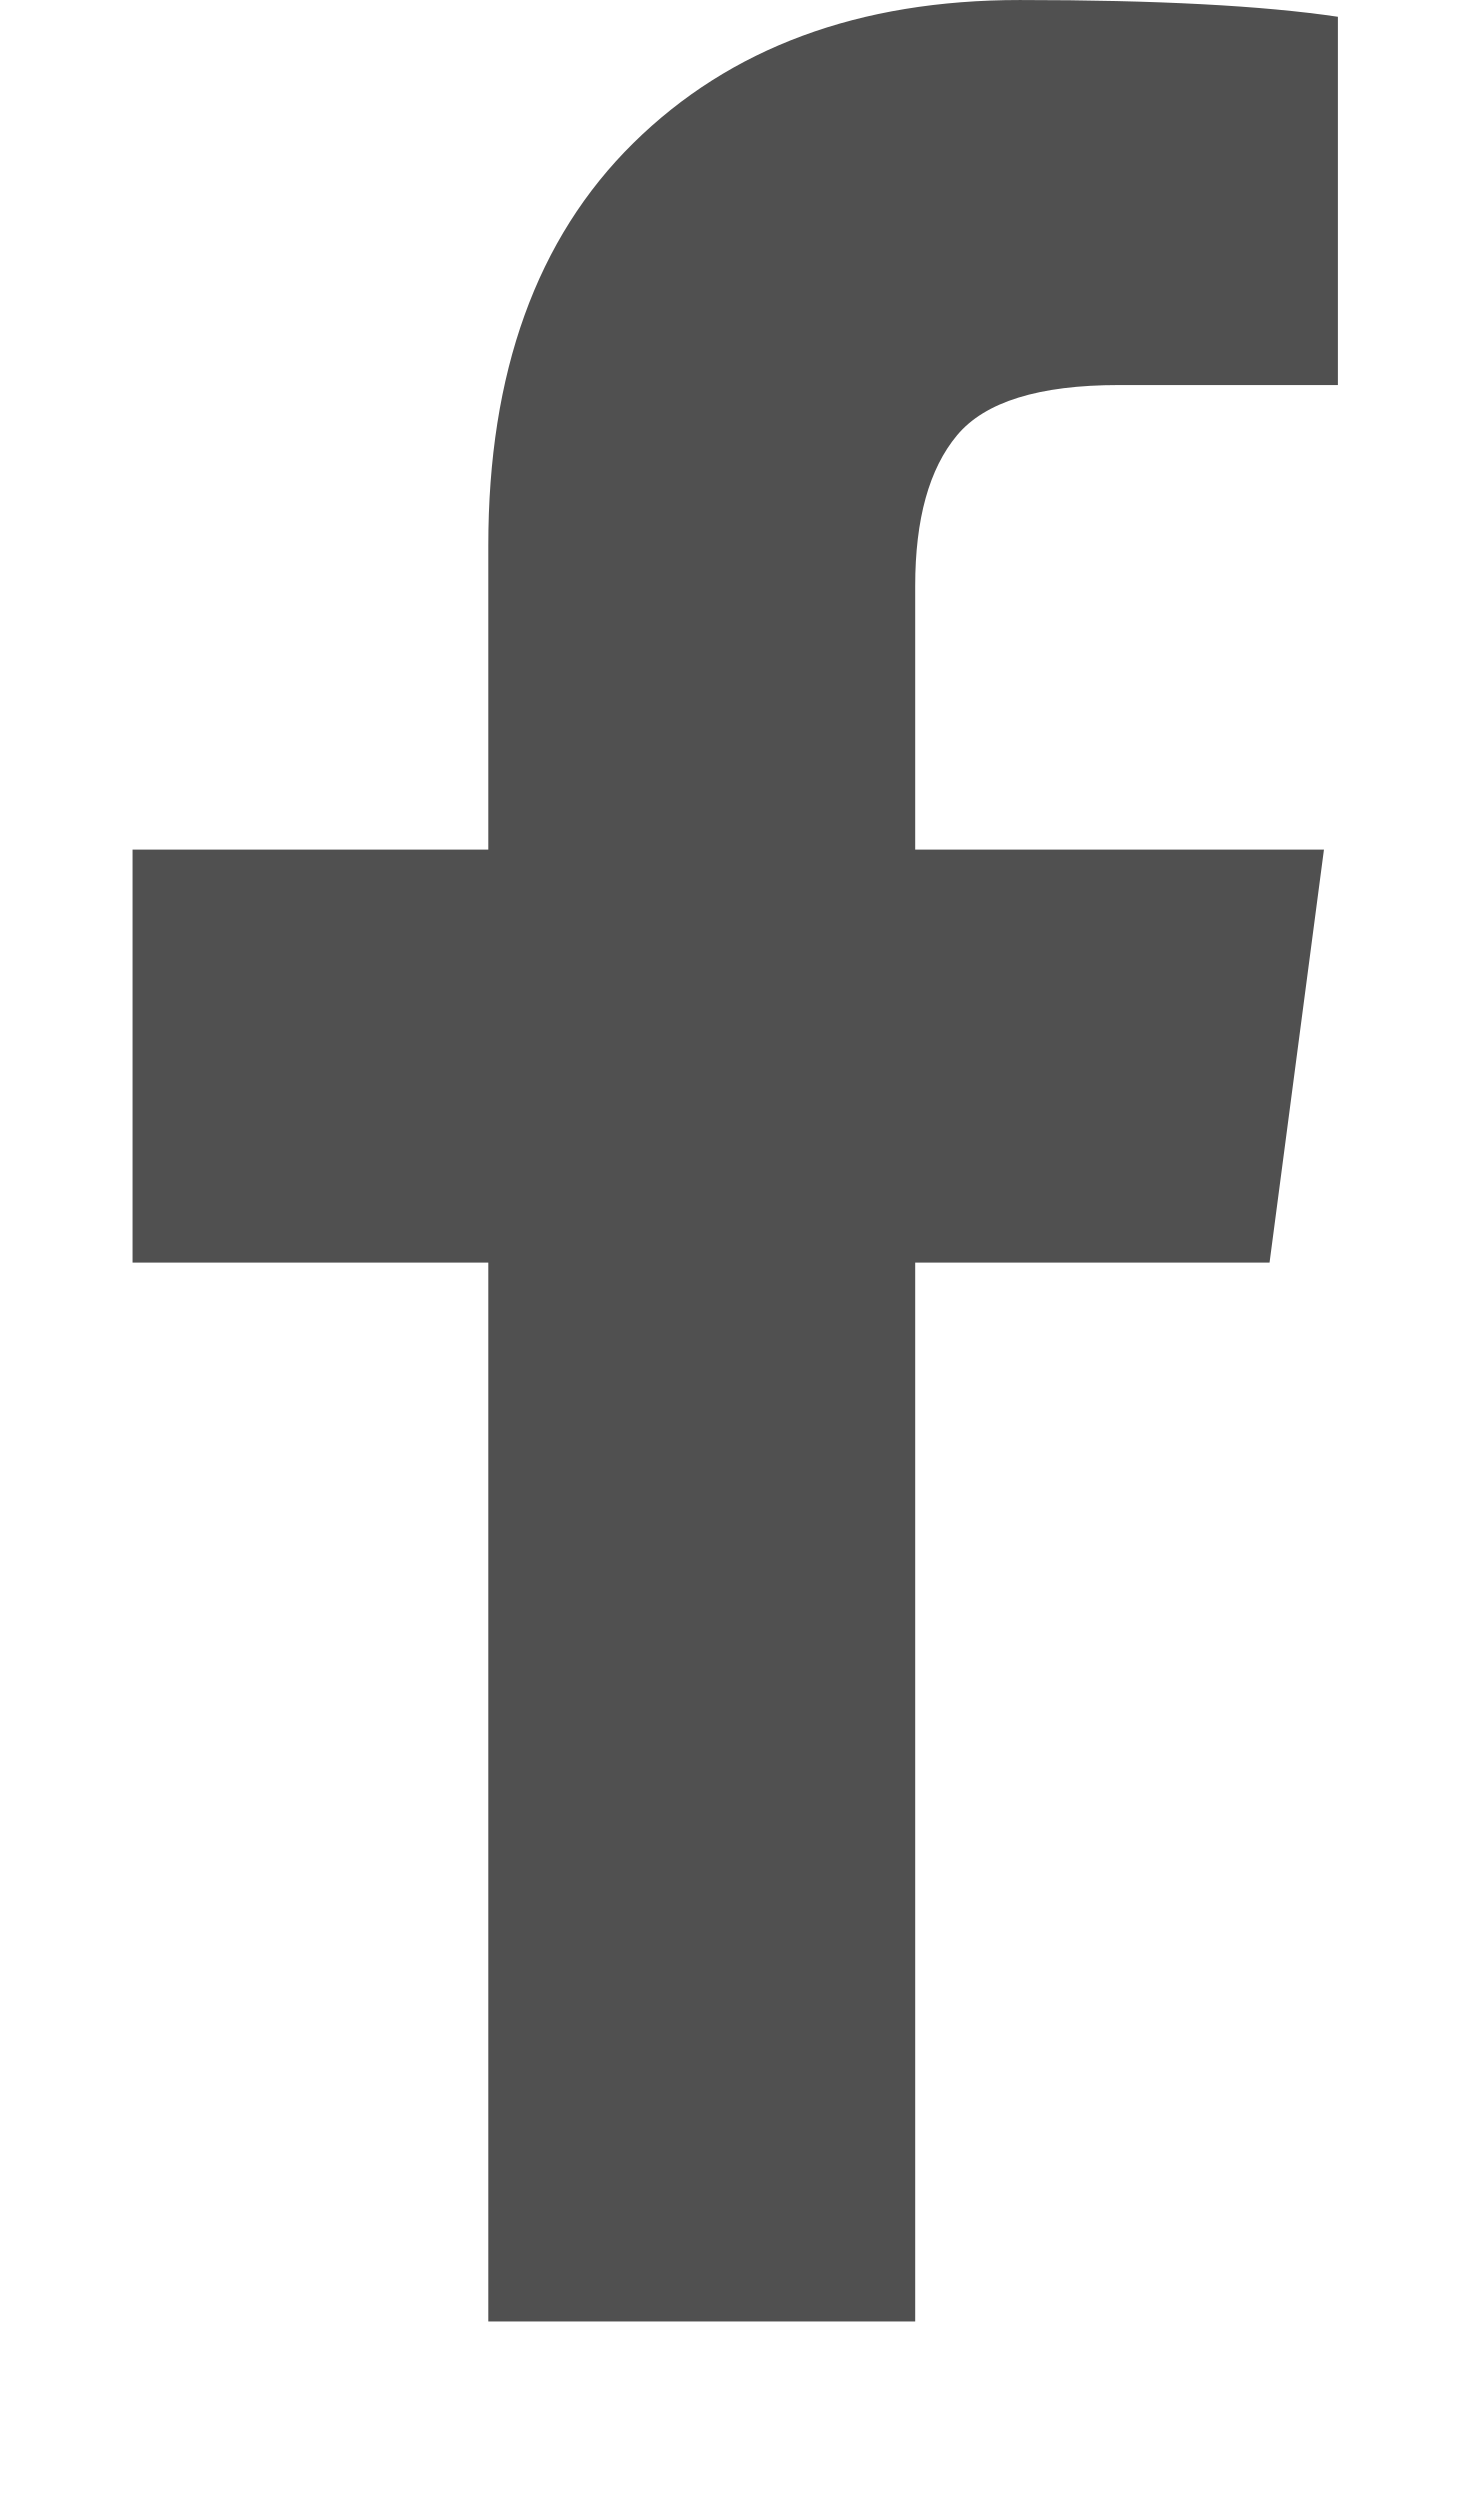
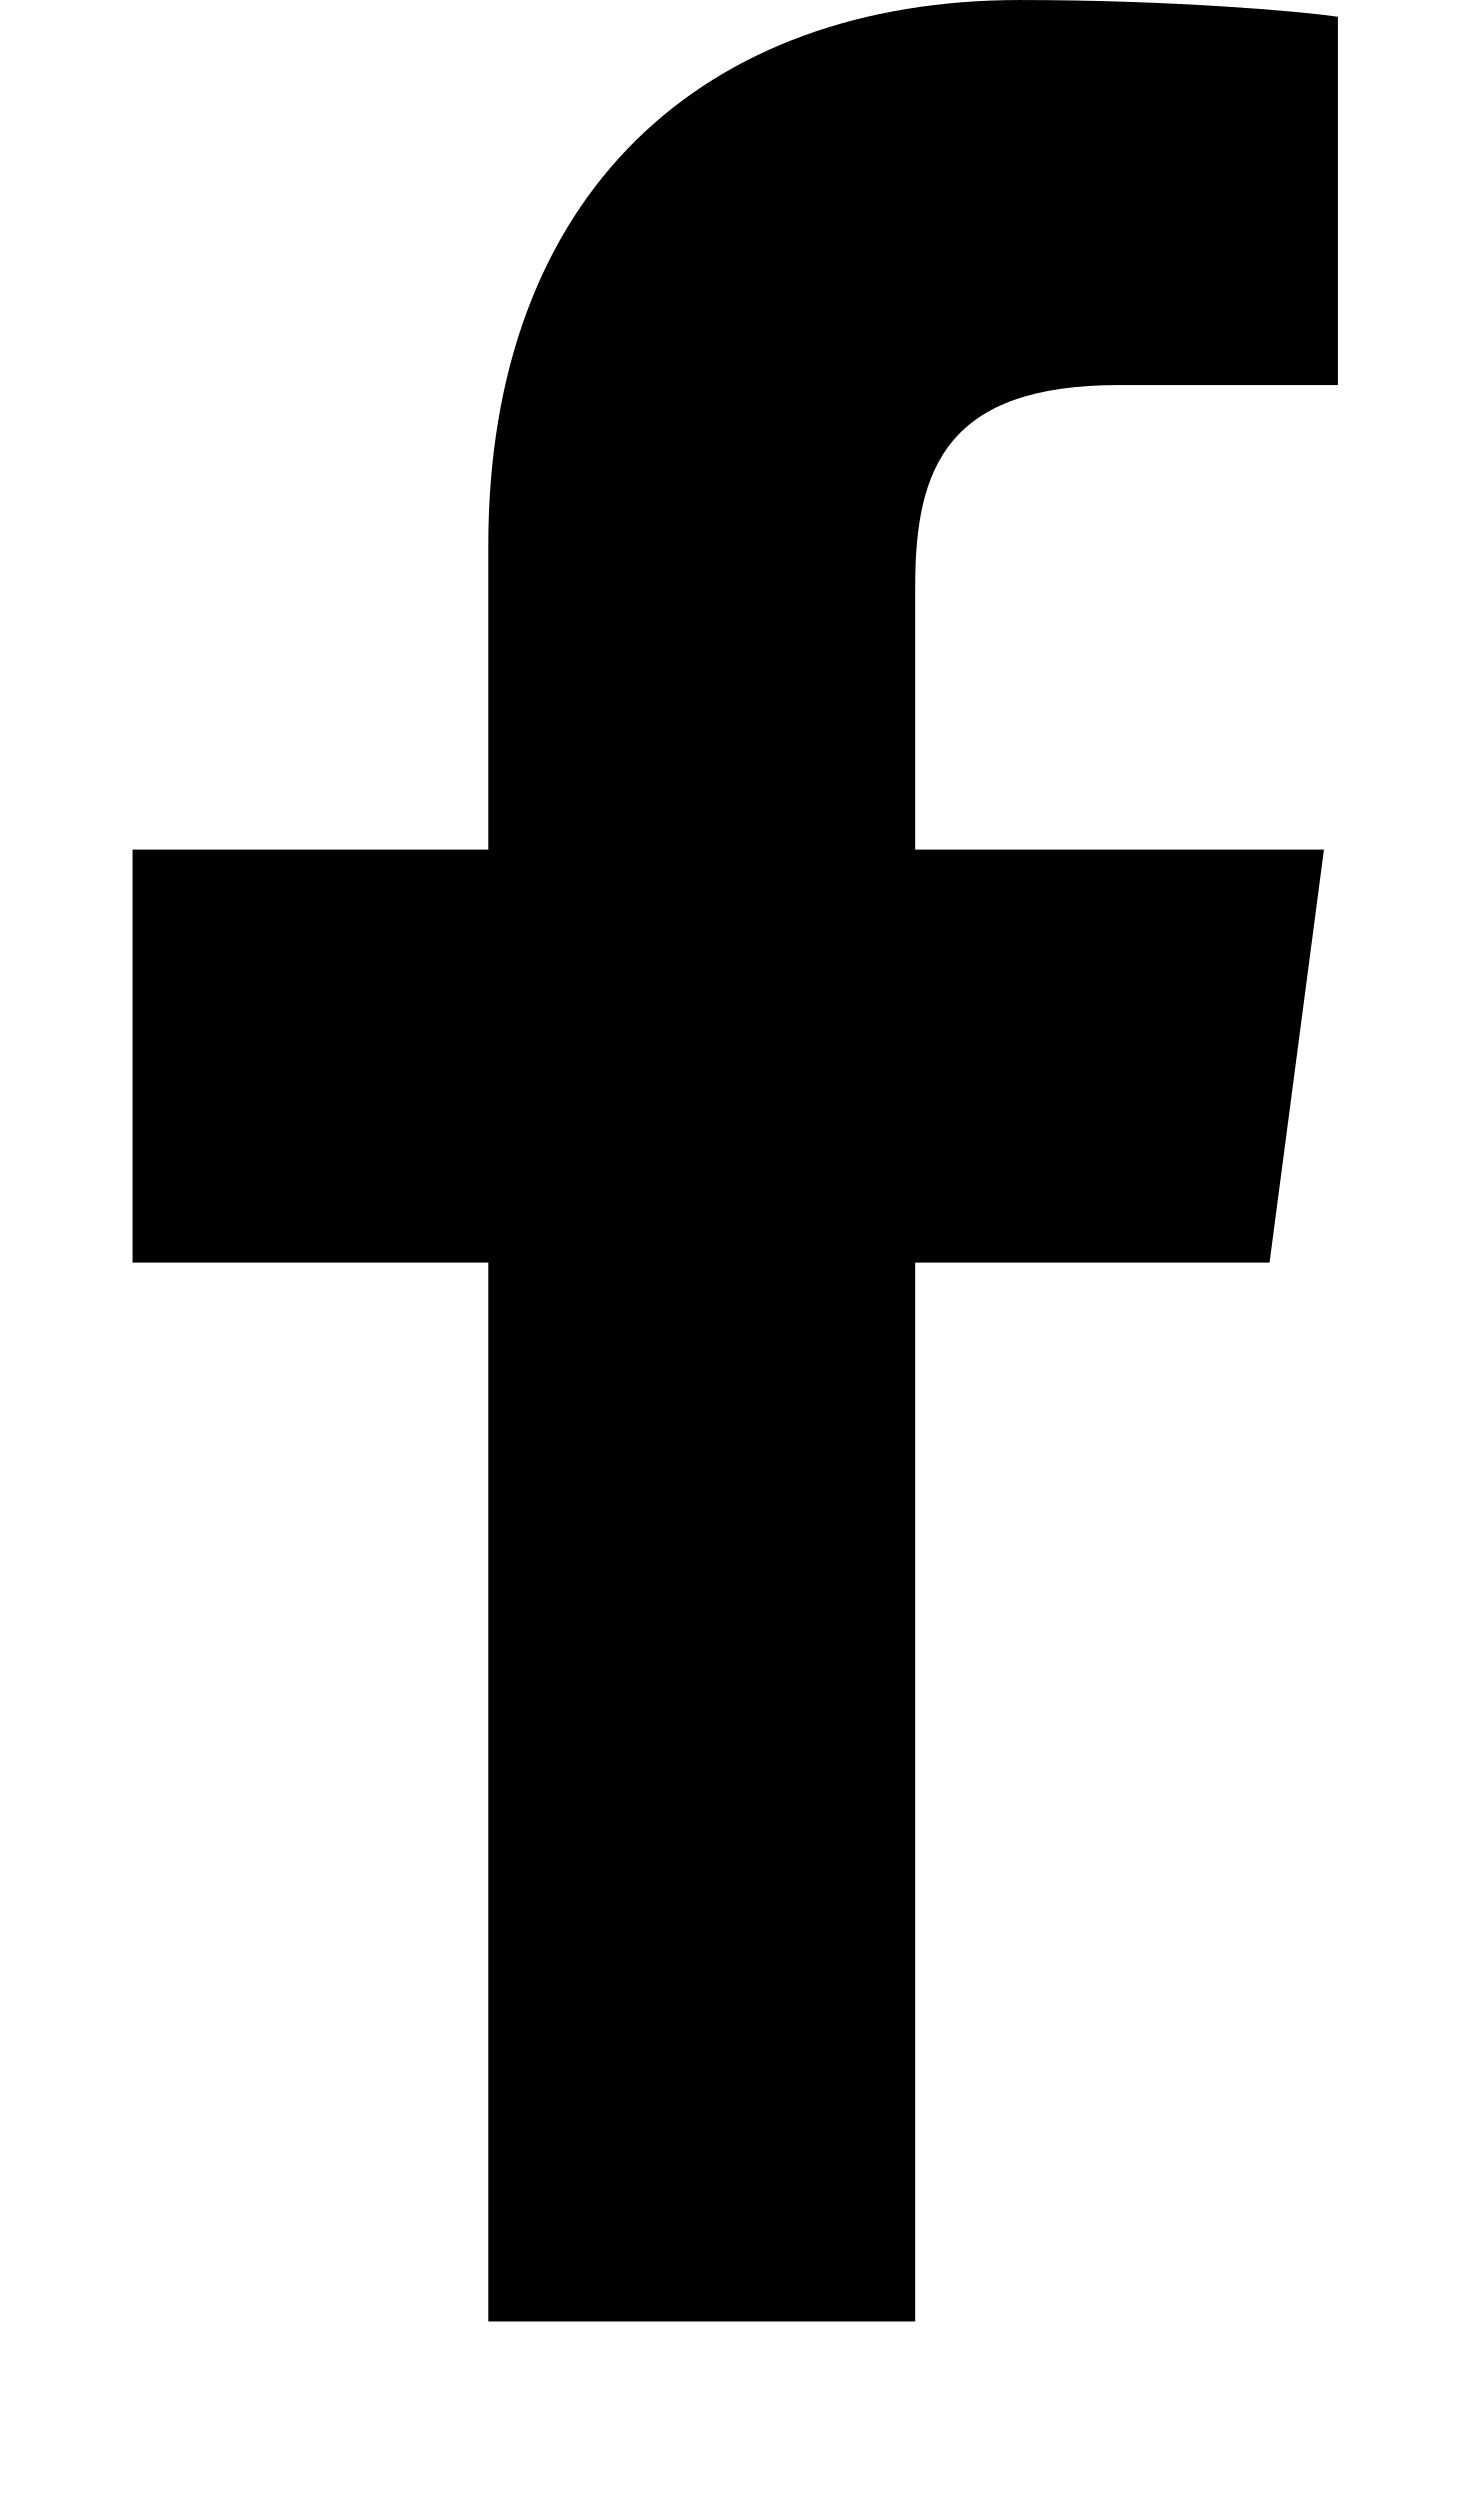
- <svg xmlns="http://www.w3.org/2000/svg" width="59" height="100">
-   <g>
-     <rect fill="none" id="canvas_background" height="402" width="582" y="-1" x="-1" />
-   </g>
-   <g>
-     <path id="svg_1" d="m53.516,0.67l0,14.732l-8.761,0q-4.799,0 -6.473,2.009t-1.674,6.027l0,10.547l16.35,0l-2.176,16.518l-14.174,0l0,42.355l-17.076,0l0,-42.355l-14.23,0l0,-16.518l14.23,0l0,-12.165q0,-10.379 5.804,-16.099t15.458,-5.72q8.203,0 12.723,0.67l-0.001,-0.001z" fill="#505050" />
-   </g>
+ <svg xmlns="http://www.w3.org/2000/svg" version="1.1" width="59" height="100" viewBox="0 0 59 100">
+   <path fill="#000" d="M53.516 0.67v14.732h-8.761c-6.864 0-8.147 3.292-8.147 8.036v10.547h16.35l-2.176 16.518h-14.174v42.355h-17.076v-42.355h-14.23v-16.518h14.23v-12.165c0-14.118 8.65-21.819 21.261-21.819 6.027 0 11.217 0.446 12.723 0.67z" />
</svg>
